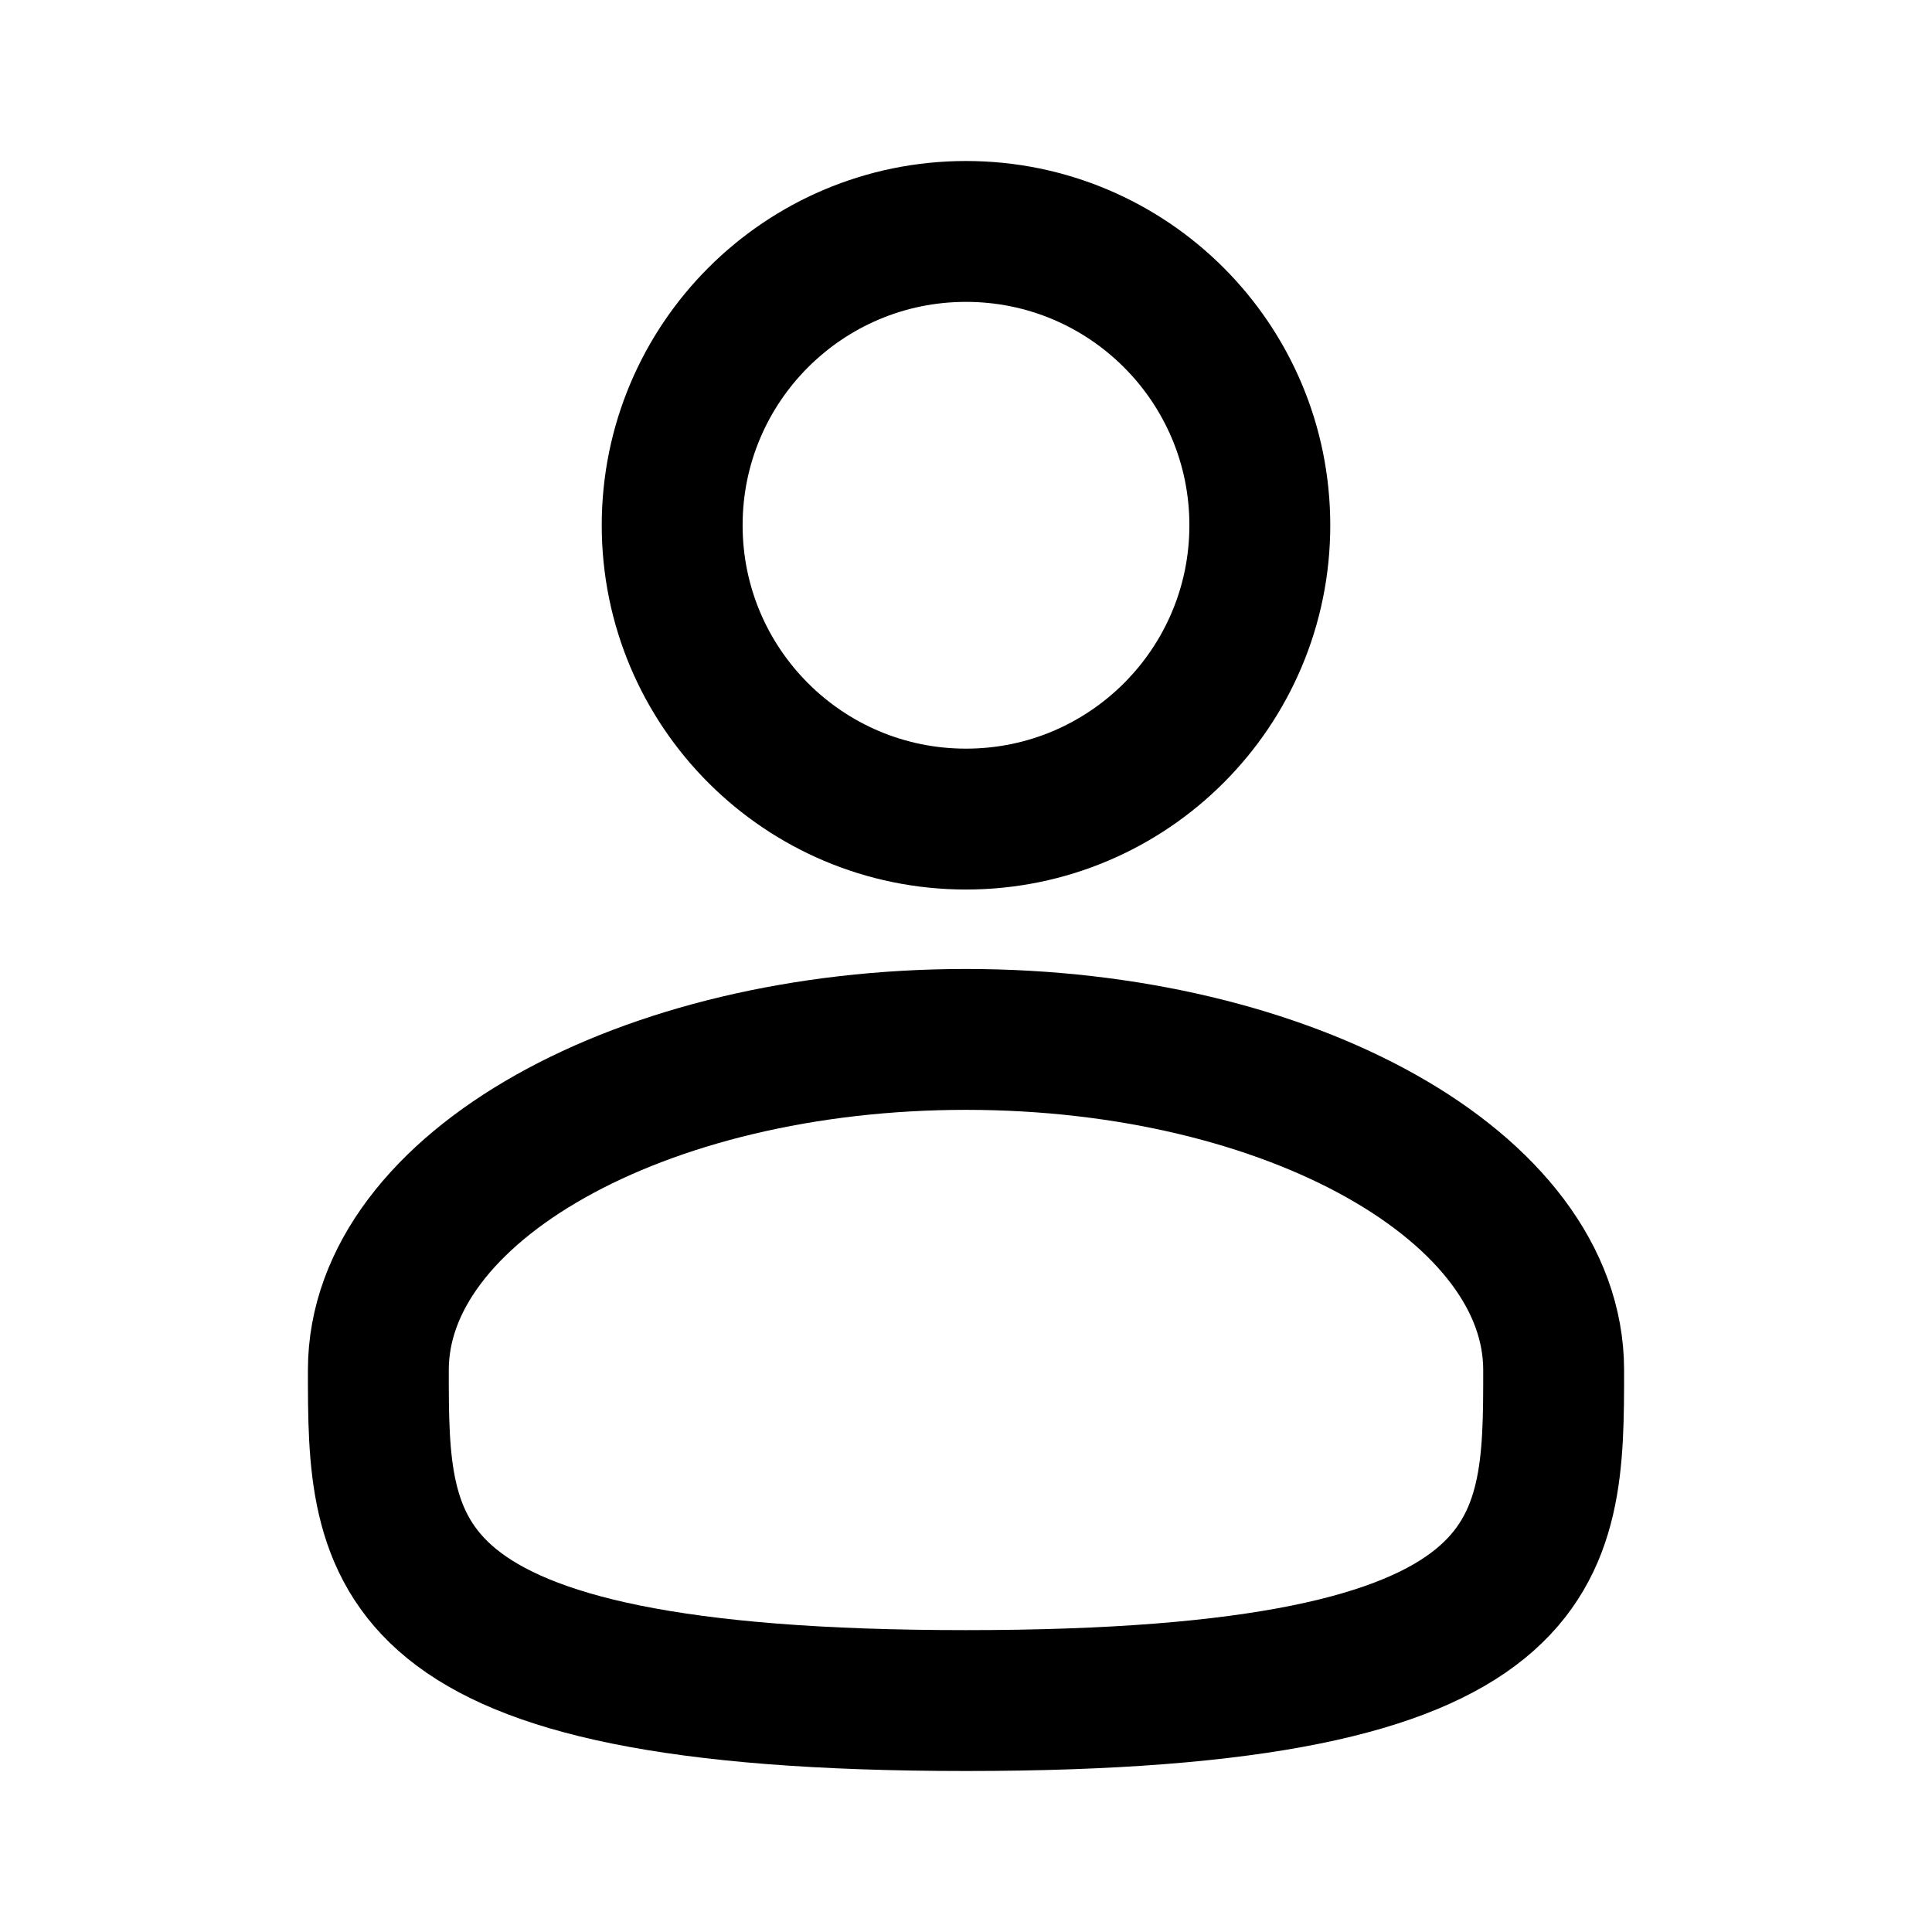
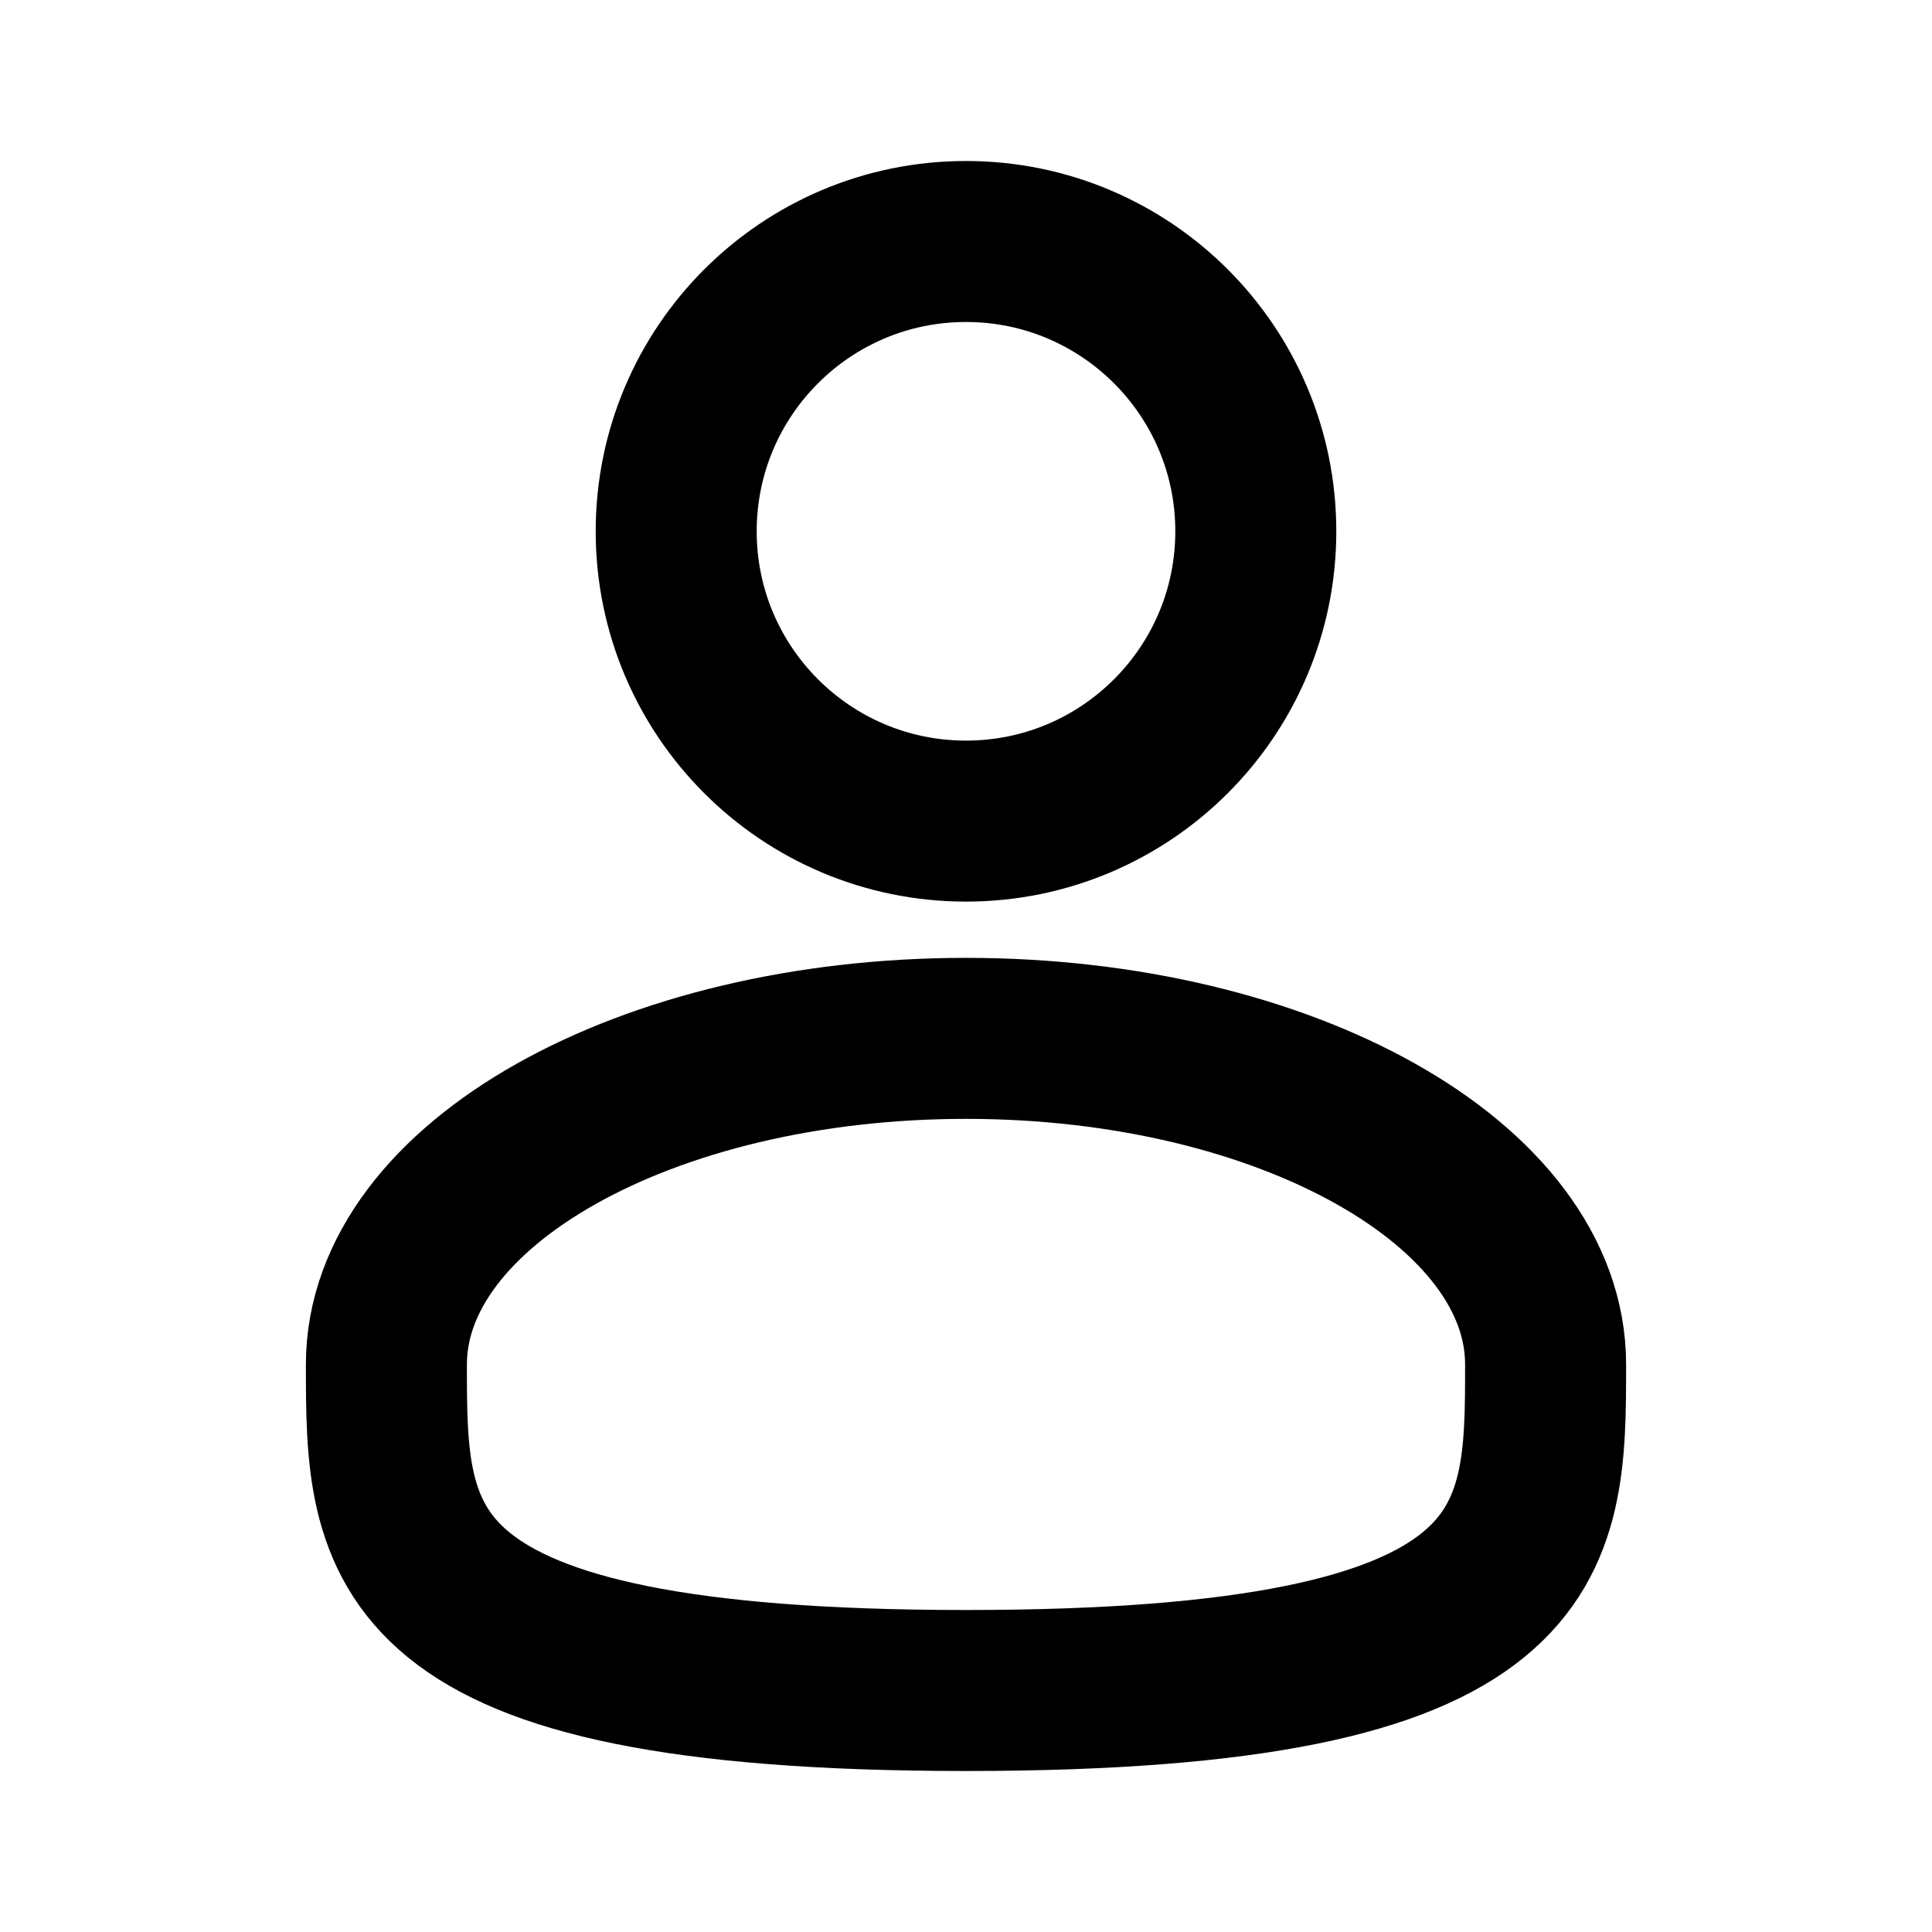
- <svg xmlns="http://www.w3.org/2000/svg" viewBox="0 0 24 24" width="24" height="24" fill="none" stroke="currentColor" stroke-width="1.75" stroke-linecap="round" stroke-linejoin="round">
-   <circle cx="12.0" cy="6.525" r="3.65" />
-   <path d="M19.3 17.019C19.3 19.287 19.3 21.125 12.0 21.125C4.7 21.125 4.7 19.287 4.7 17.019C4.7 14.751 7.968 12.912 12.0 12.912C16.032 12.912 19.3 14.751 19.3 17.019Z" />
+ <svg xmlns="http://www.w3.org/2000/svg" viewBox="0 0 24 24" width="24" height="24" fill="none" stroke="currentColor" stroke-width="2" stroke-linecap="round" stroke-linejoin="round">
+   <circle cx="12" cy="6.6" r="3.6" />
+   <path d="M 19.2 16.95 C 19.2 19.187 19.2 21 12 21 C 4.8 21 4.8 19.187 4.8 16.95 C 4.8 14.713 8.023 12.899 12 12.899 C 15.977 12.899 19.2 14.713 19.2 16.95 Z" />
</svg>
